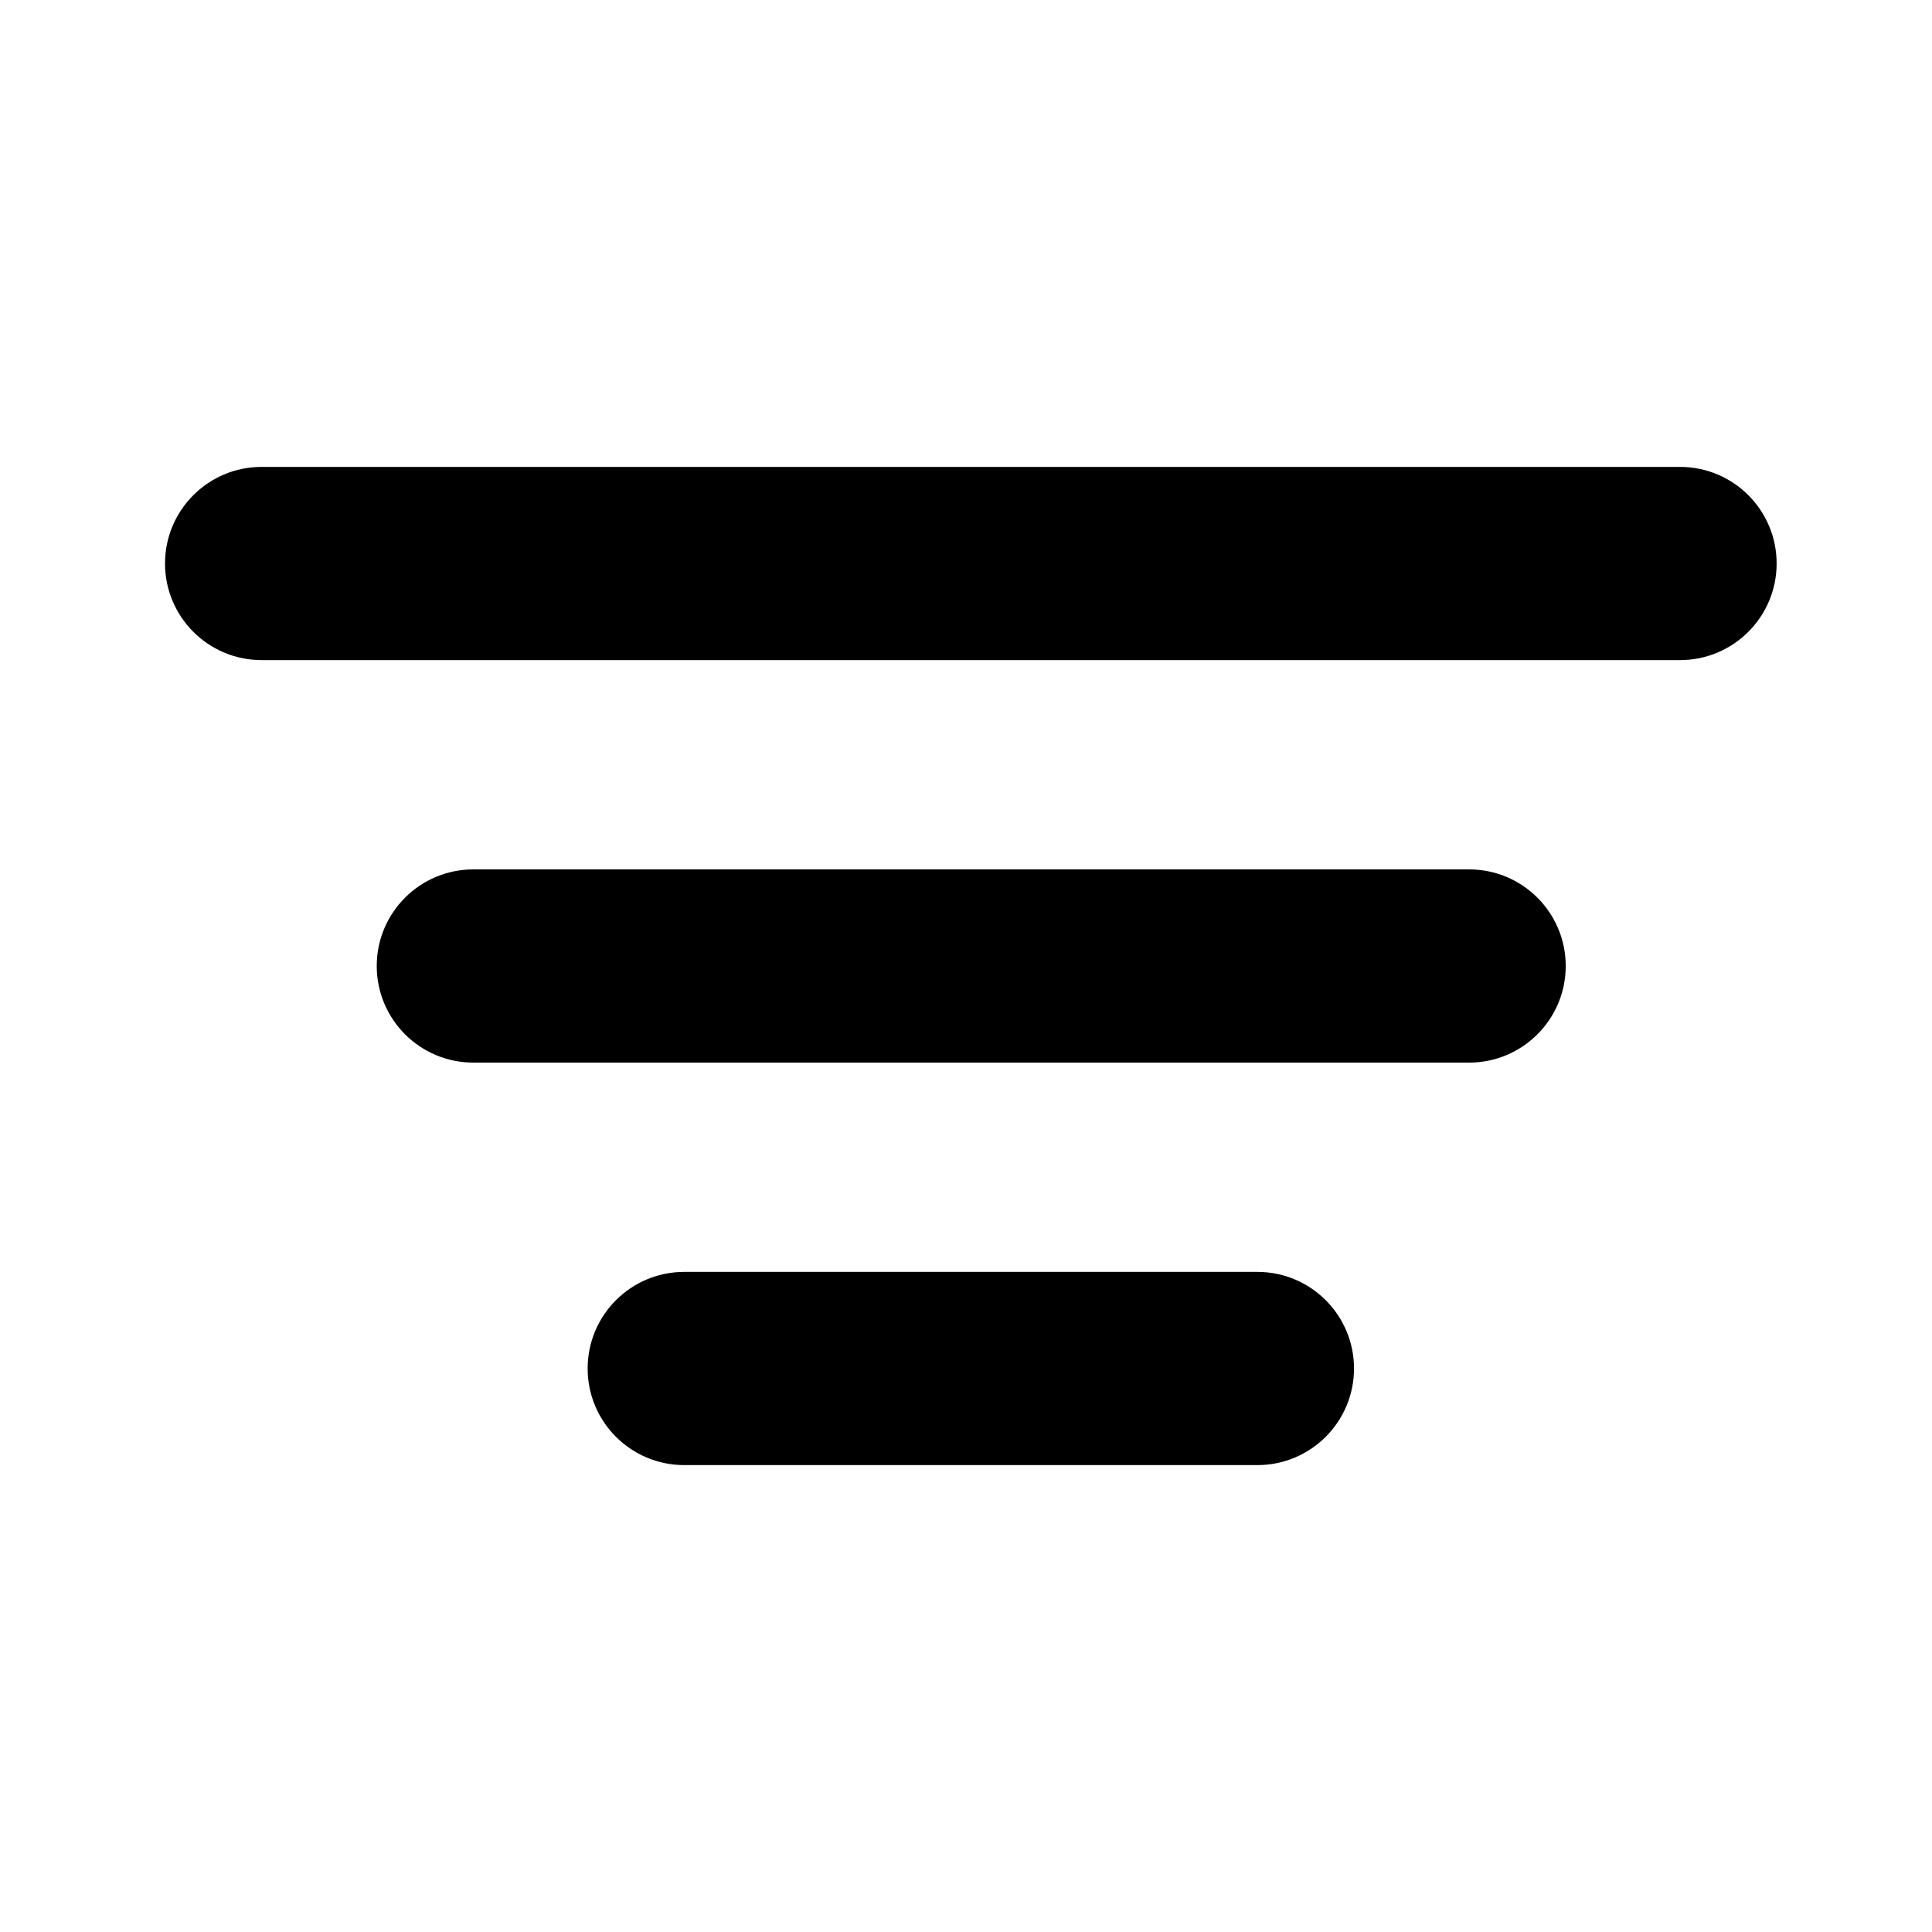
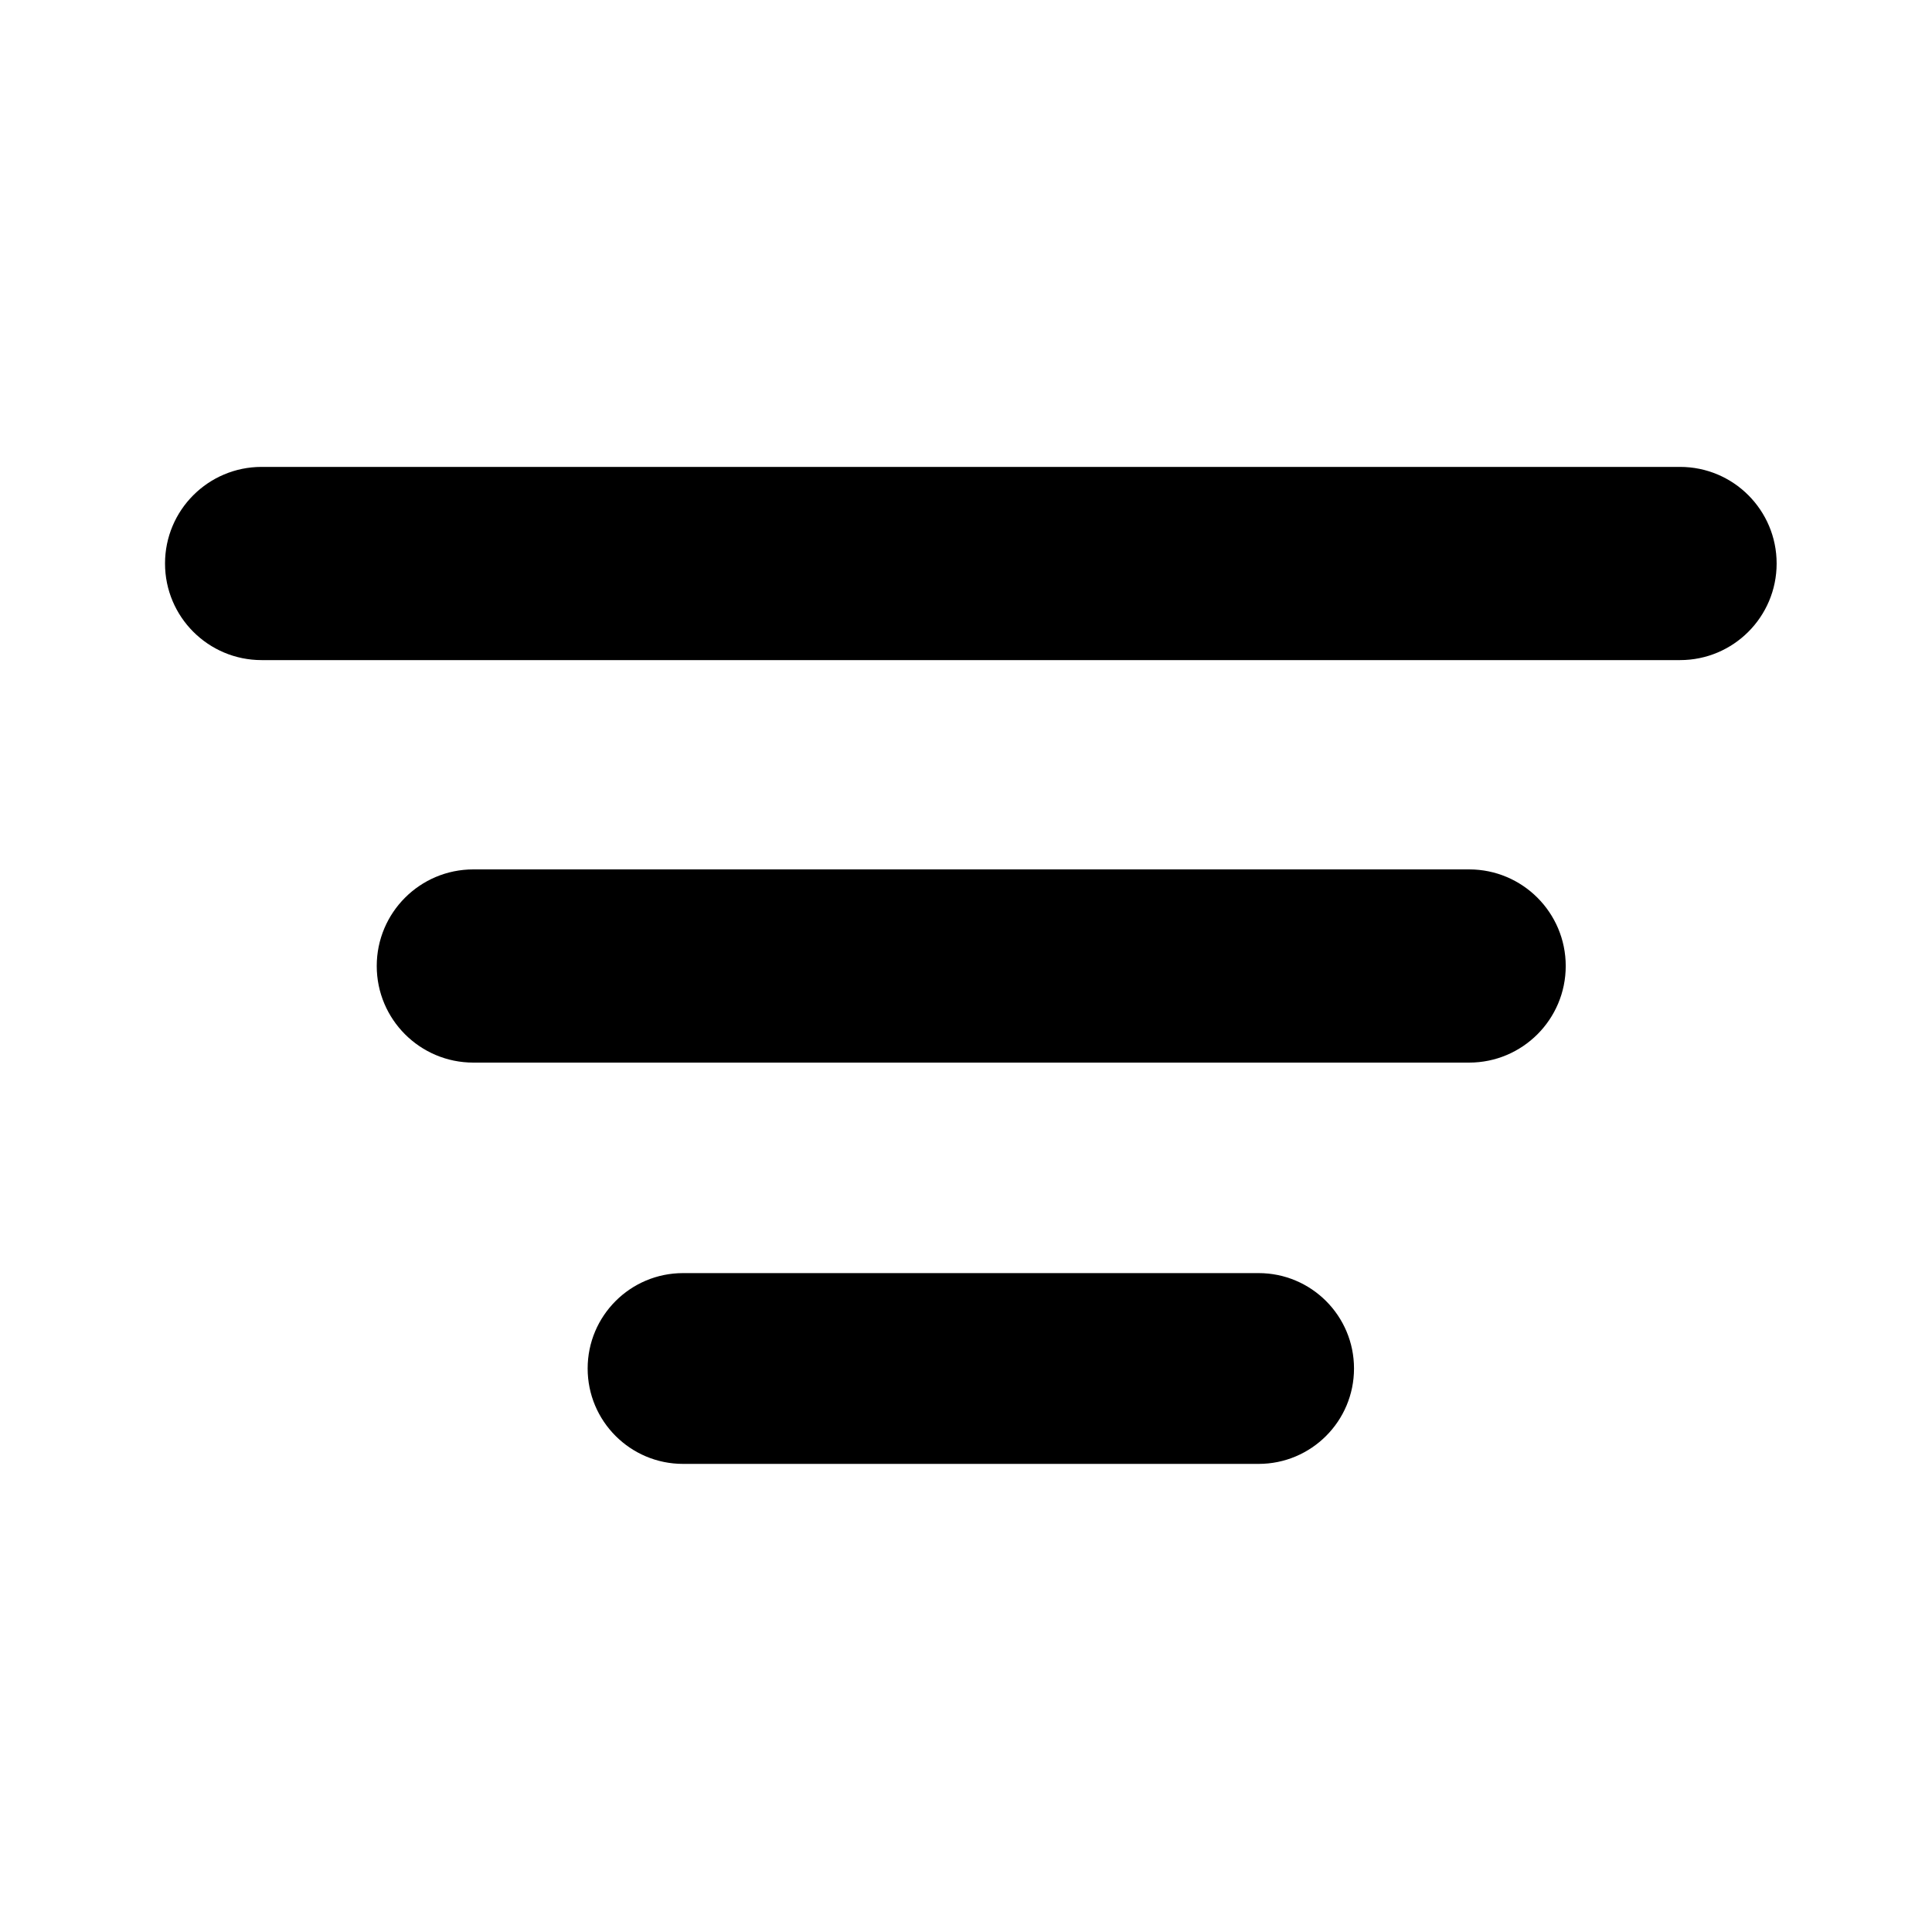
<svg xmlns="http://www.w3.org/2000/svg" viewBox="0 0 24 24" width="24" height="24">
-   <path d="M20.75 5.8h.12a1.2 1.2 0 0 1 0 2.4H3.25a1.2 1.2 0 0 1 0-2.4zm-2.62 5h.12a1.2 1.2 0 0 1 0 2.4H5.88a1.2 1.2 0 0 1 0-2.4zm-2.63 5h.12a1.2 1.2 0 0 1 0 2.4H8.5a1.2 1.2 0 0 1 0-2.4z" />
+   <path d="M3.25 5.8L20.87 5.8C20.87 5.8 20.87 5.8 20.87 5.8A1.2 1.2 0 0 1 22.07 7C22.07 7 22.07 7 22.07 7L22.07 7C22.07 7 22.07 7 22.07 7A1.2 1.2 0 0 1 20.87 8.2C20.87 8.2 20.87 8.2 20.87 8.2L3.25 8.2C3.25 8.2 3.25 8.2 3.25 8.2A1.2 1.2 0 0 1 2.05 7C2.05 7 2.05 7 2.05 7L2.05 7C2.05 7 2.05 7 2.05 7A1.2 1.2 0 0 1 3.25 5.8C3.25 5.8 3.25 5.8 3.25 5.8ZM5.88 10.8L18.25 10.8C18.25 10.8 18.25 10.8 18.25 10.8A1.2 1.2 0 0 1 19.45 12C19.45 12 19.45 12 19.45 12L19.45 12C19.45 12 19.45 12 19.45 12A1.2 1.2 0 0 1 18.25 13.2C18.25 13.2 18.25 13.2 18.25 13.2L5.88 13.2C5.88 13.2 5.88 13.2 5.88 13.2A1.2 1.2 0 0 1 4.68 12C4.68 12 4.68 12 4.68 12L4.68 12C4.68 12 4.68 12 4.68 12A1.2 1.2 0 0 1 5.88 10.8C5.88 10.8 5.88 10.8 5.88 10.8ZM8.485 15.815L15.635 15.815C15.635 15.815 15.635 15.815 15.635 15.815A1.185 1.185 0 0 1 16.82 17C16.82 17 16.82 17 16.82 17L16.82 17C16.82 17 16.82 17 16.82 17A1.185 1.185 0 0 1 15.635 18.185C15.635 18.185 15.635 18.185 15.635 18.185L8.485 18.185C8.485 18.185 8.485 18.185 8.485 18.185A1.185 1.185 0 0 1 7.3 17C7.3 17 7.3 17 7.3 17L7.3 17C7.3 17 7.3 17 7.3 17A1.185 1.185 0 0 1 8.485 15.815C8.485 15.815 8.485 15.815 8.485 15.815Z" />
</svg>
